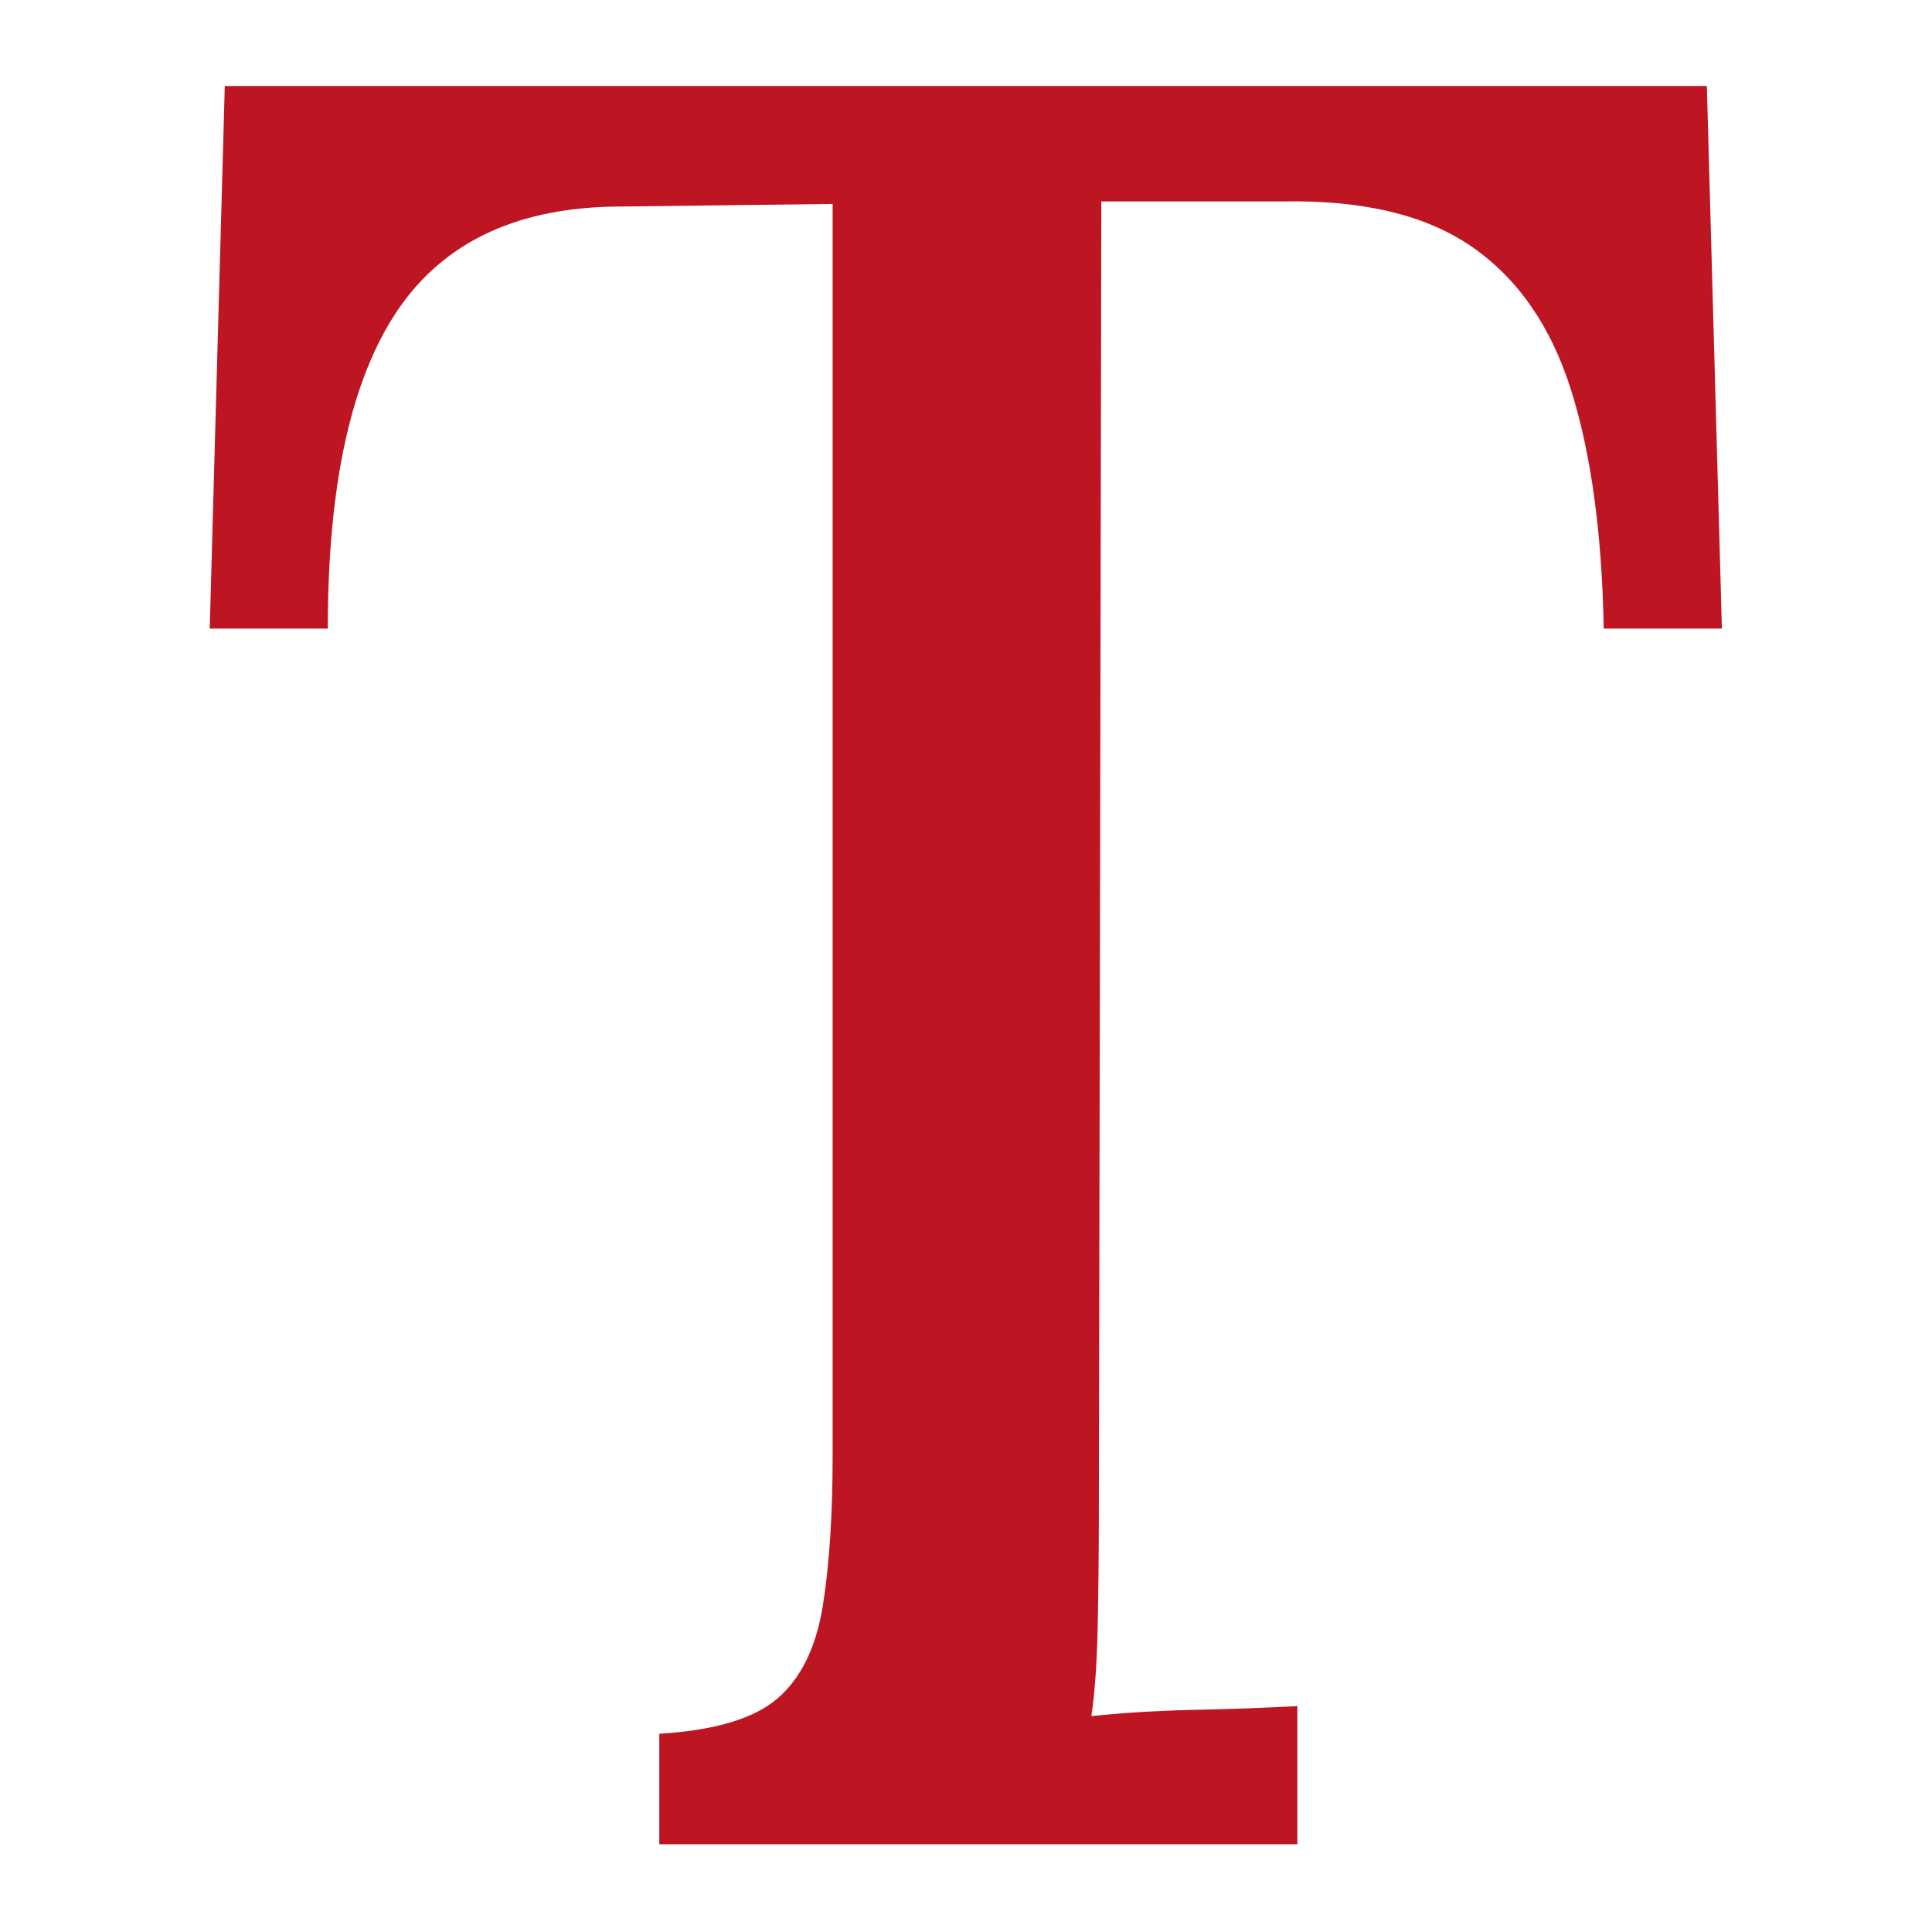
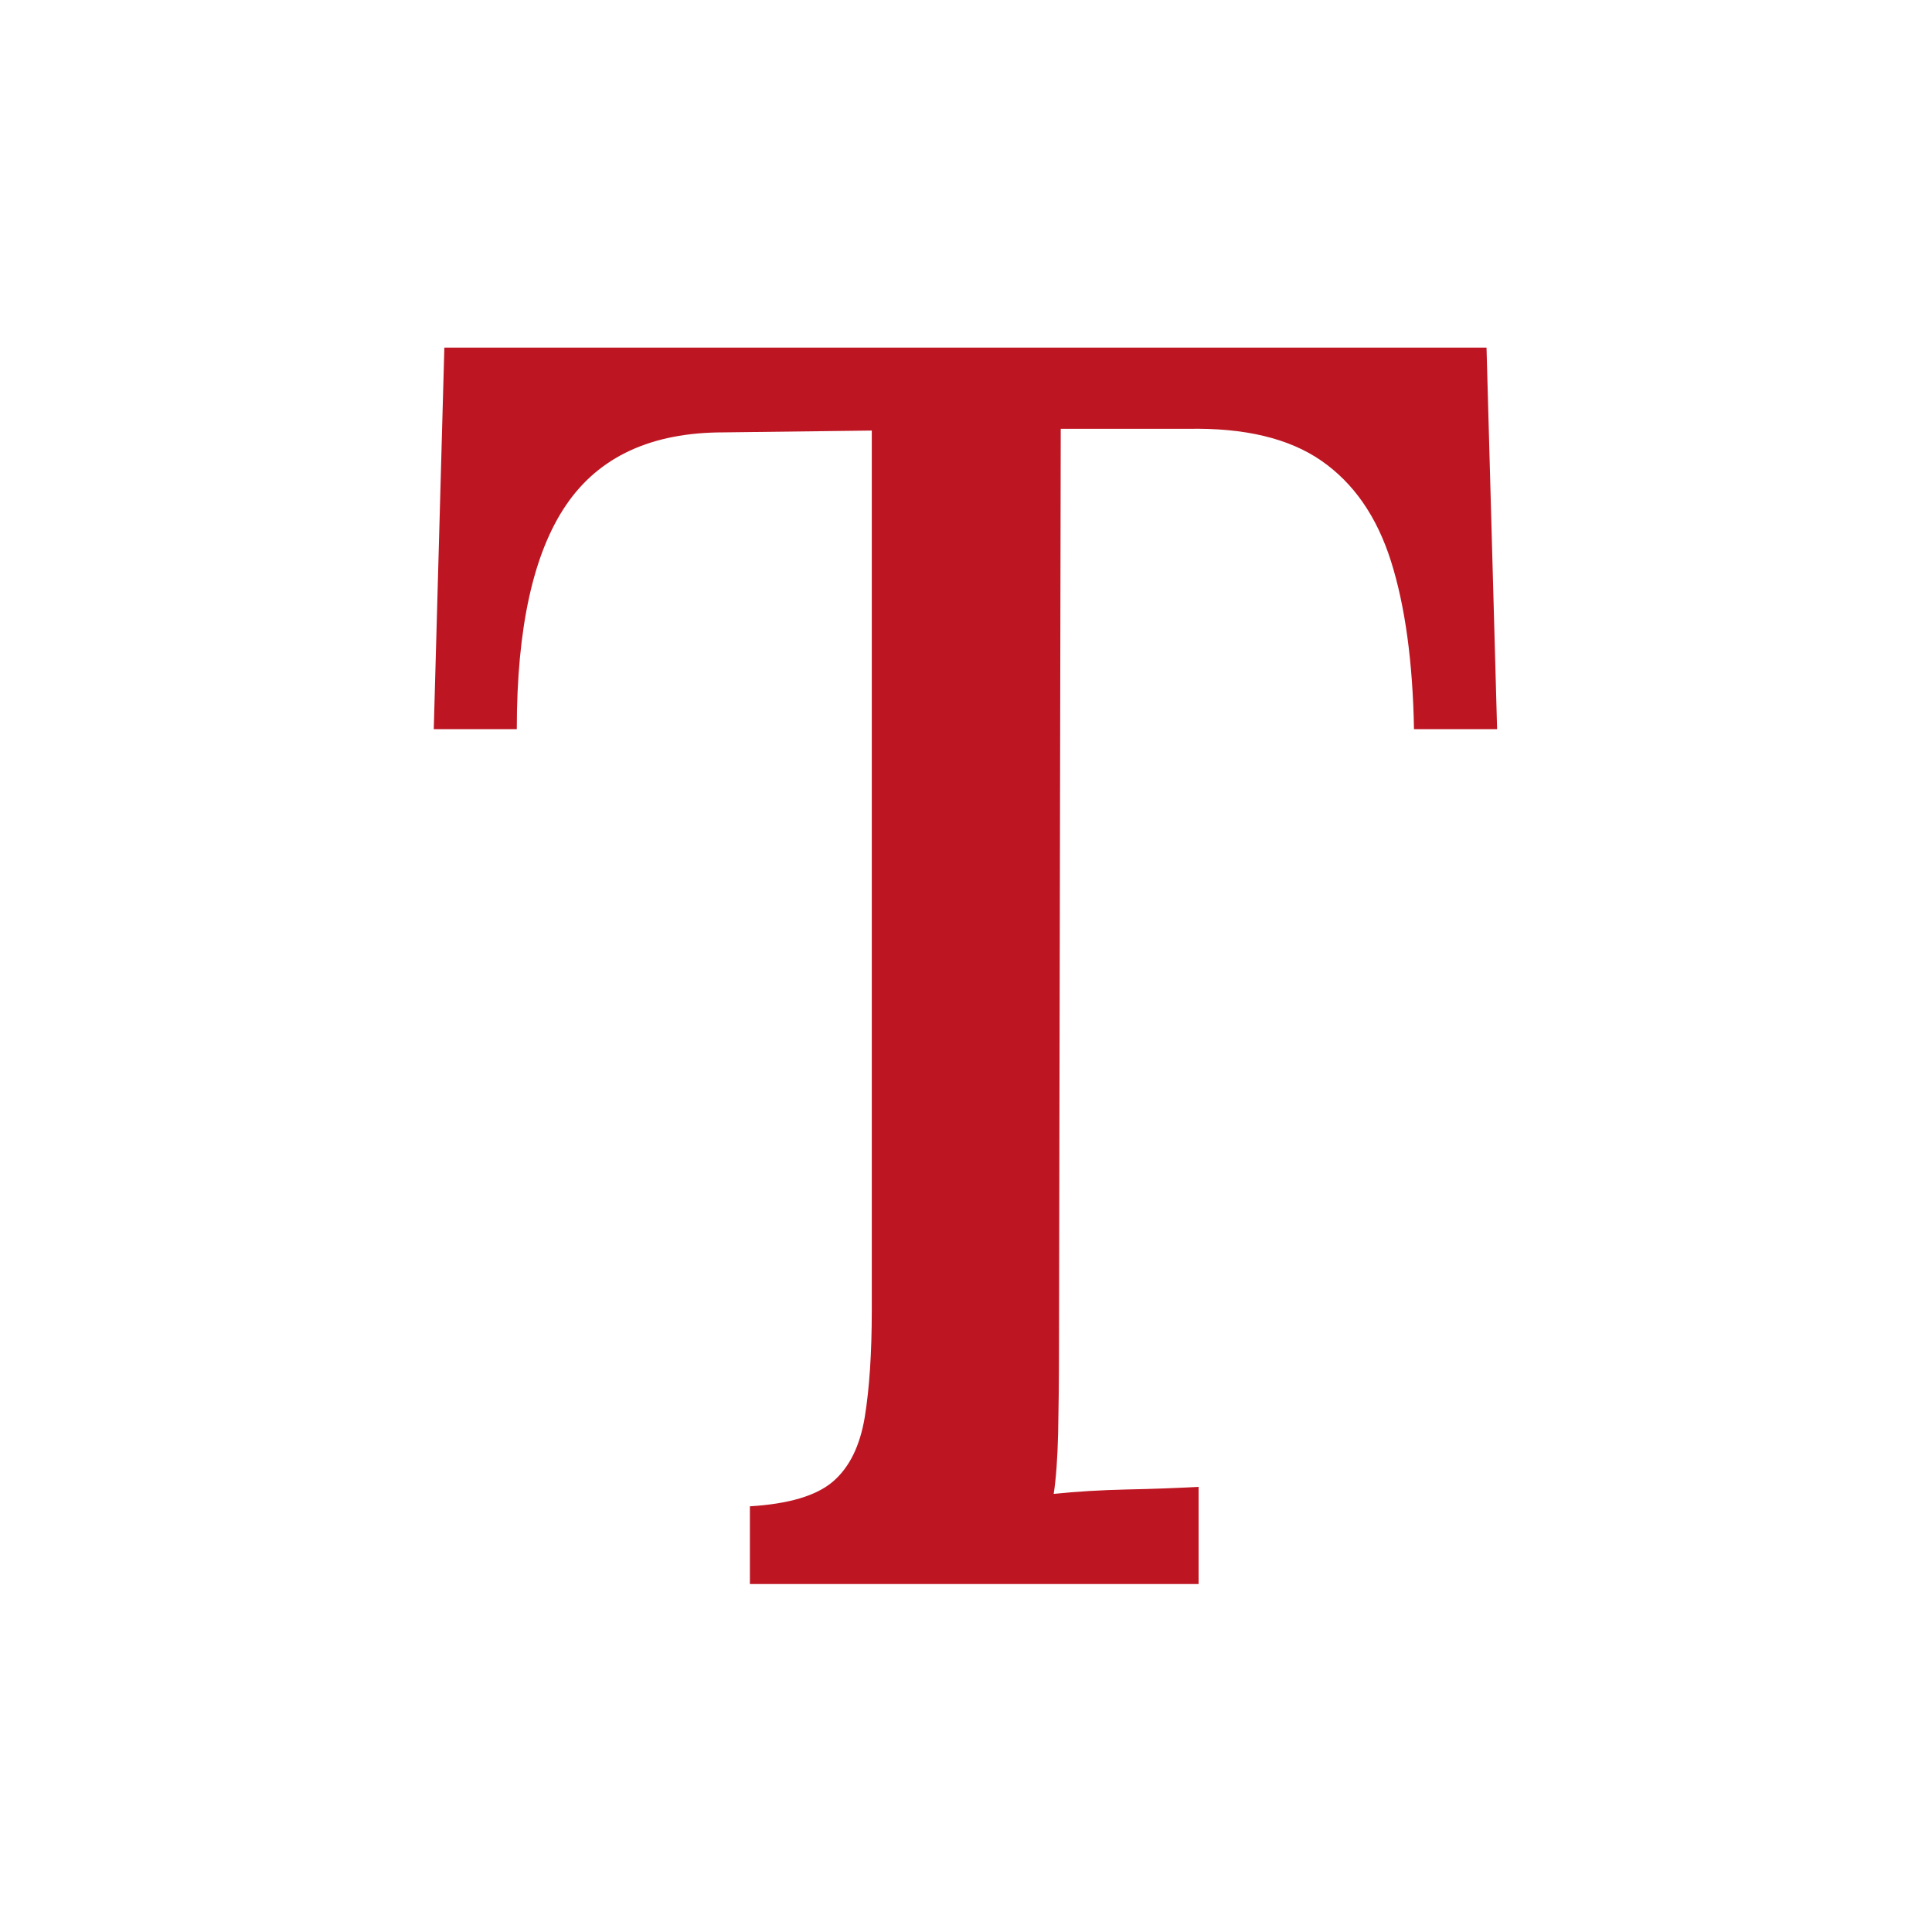
- <svg xmlns="http://www.w3.org/2000/svg" viewBox="131.5 175.8 156.6 156.6">
+ <svg xmlns="http://www.w3.org/2000/svg" viewBox="98.5 142.7 222.7 222.7">
  <path d="M261.49,226.75c-.14-7.74-1.02-14.19-2.65-19.35-1.63-5.16-4.31-9.02-8.04-11.6-3.73-2.58-8.85-3.8-15.37-3.67h-14.66l-.2,105.88c0,3.66-.04,6.96-.1,9.87-.07,2.92-.24,5.26-.51,7.02,2.58-.27,5.39-.44,8.45-.51,3.05-.06,5.8-.17,8.25-.3v11.2h-51.72v-8.96c4.48-.27,7.67-1.22,9.57-2.85,1.9-1.63,3.12-4.11,3.67-7.43.54-3.32.81-7.43.81-12.32v-101.4l-17.1.21c-8.28,0-14.32,2.78-18.12,8.35-3.8,5.57-5.7,14.19-5.7,25.86h-9.57l1.22-43.98h120.13l1.22,43.98h-9.57Z" fill="#bd1622" />
</svg>
